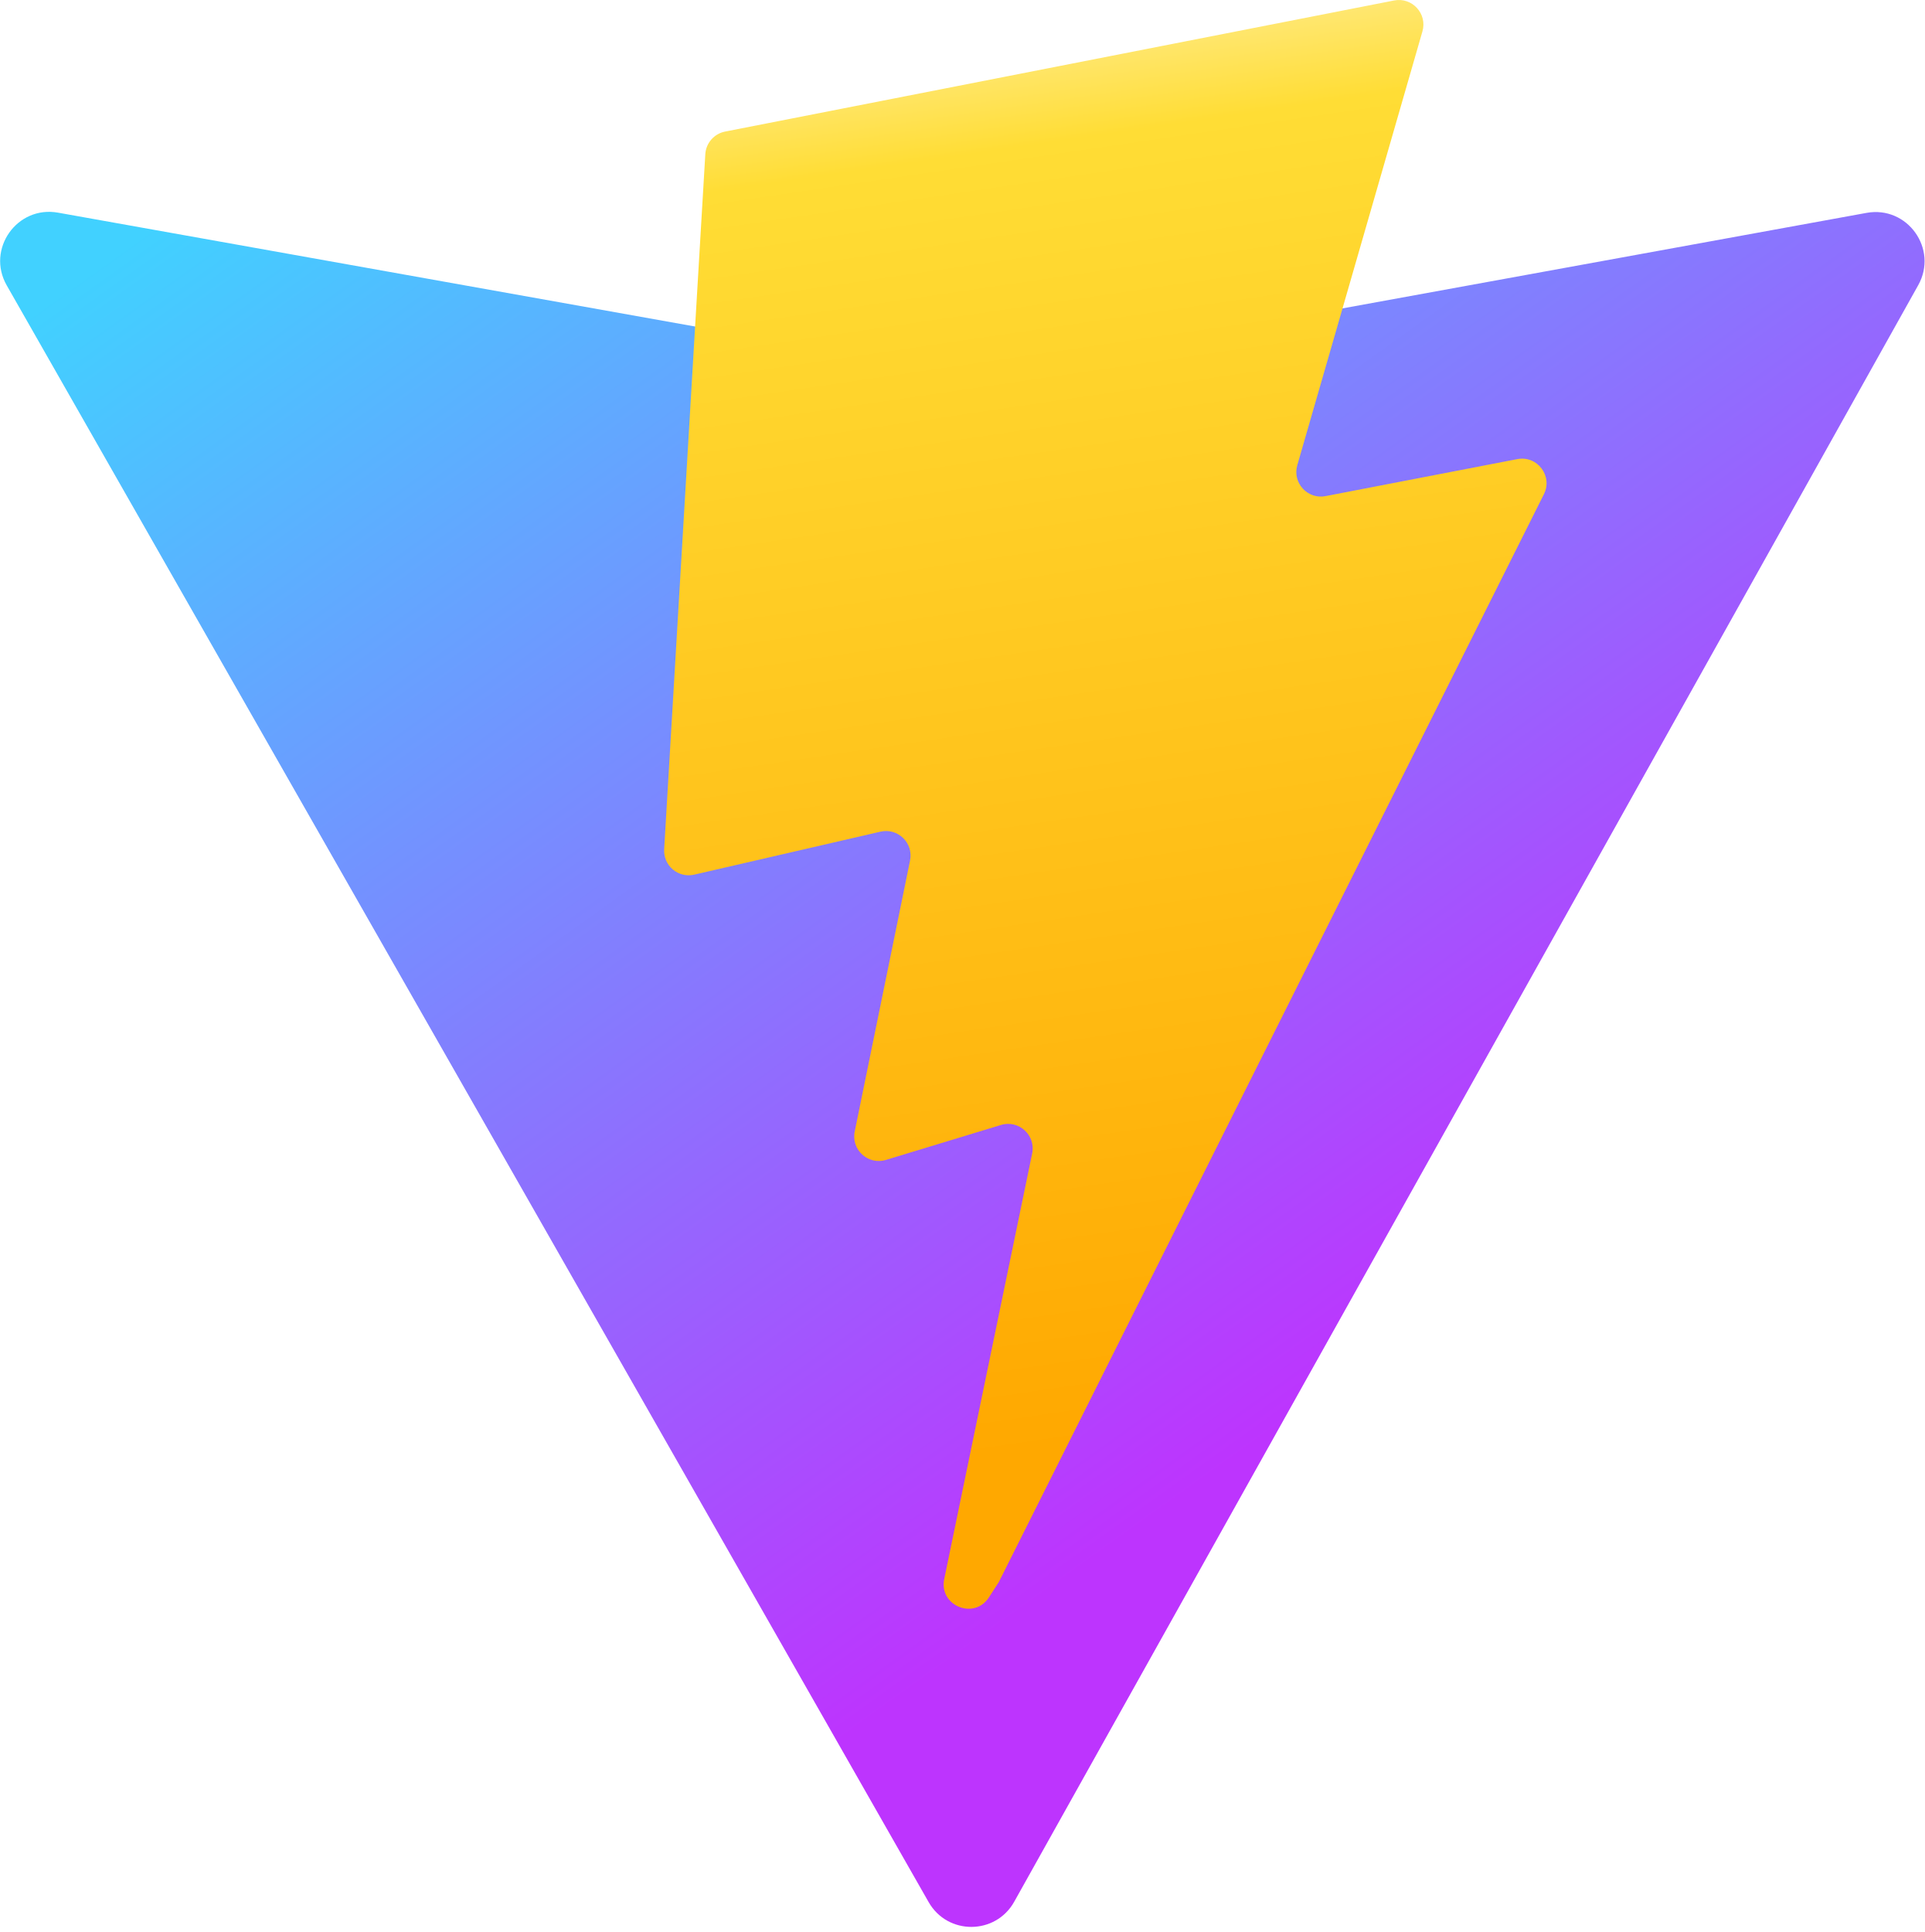
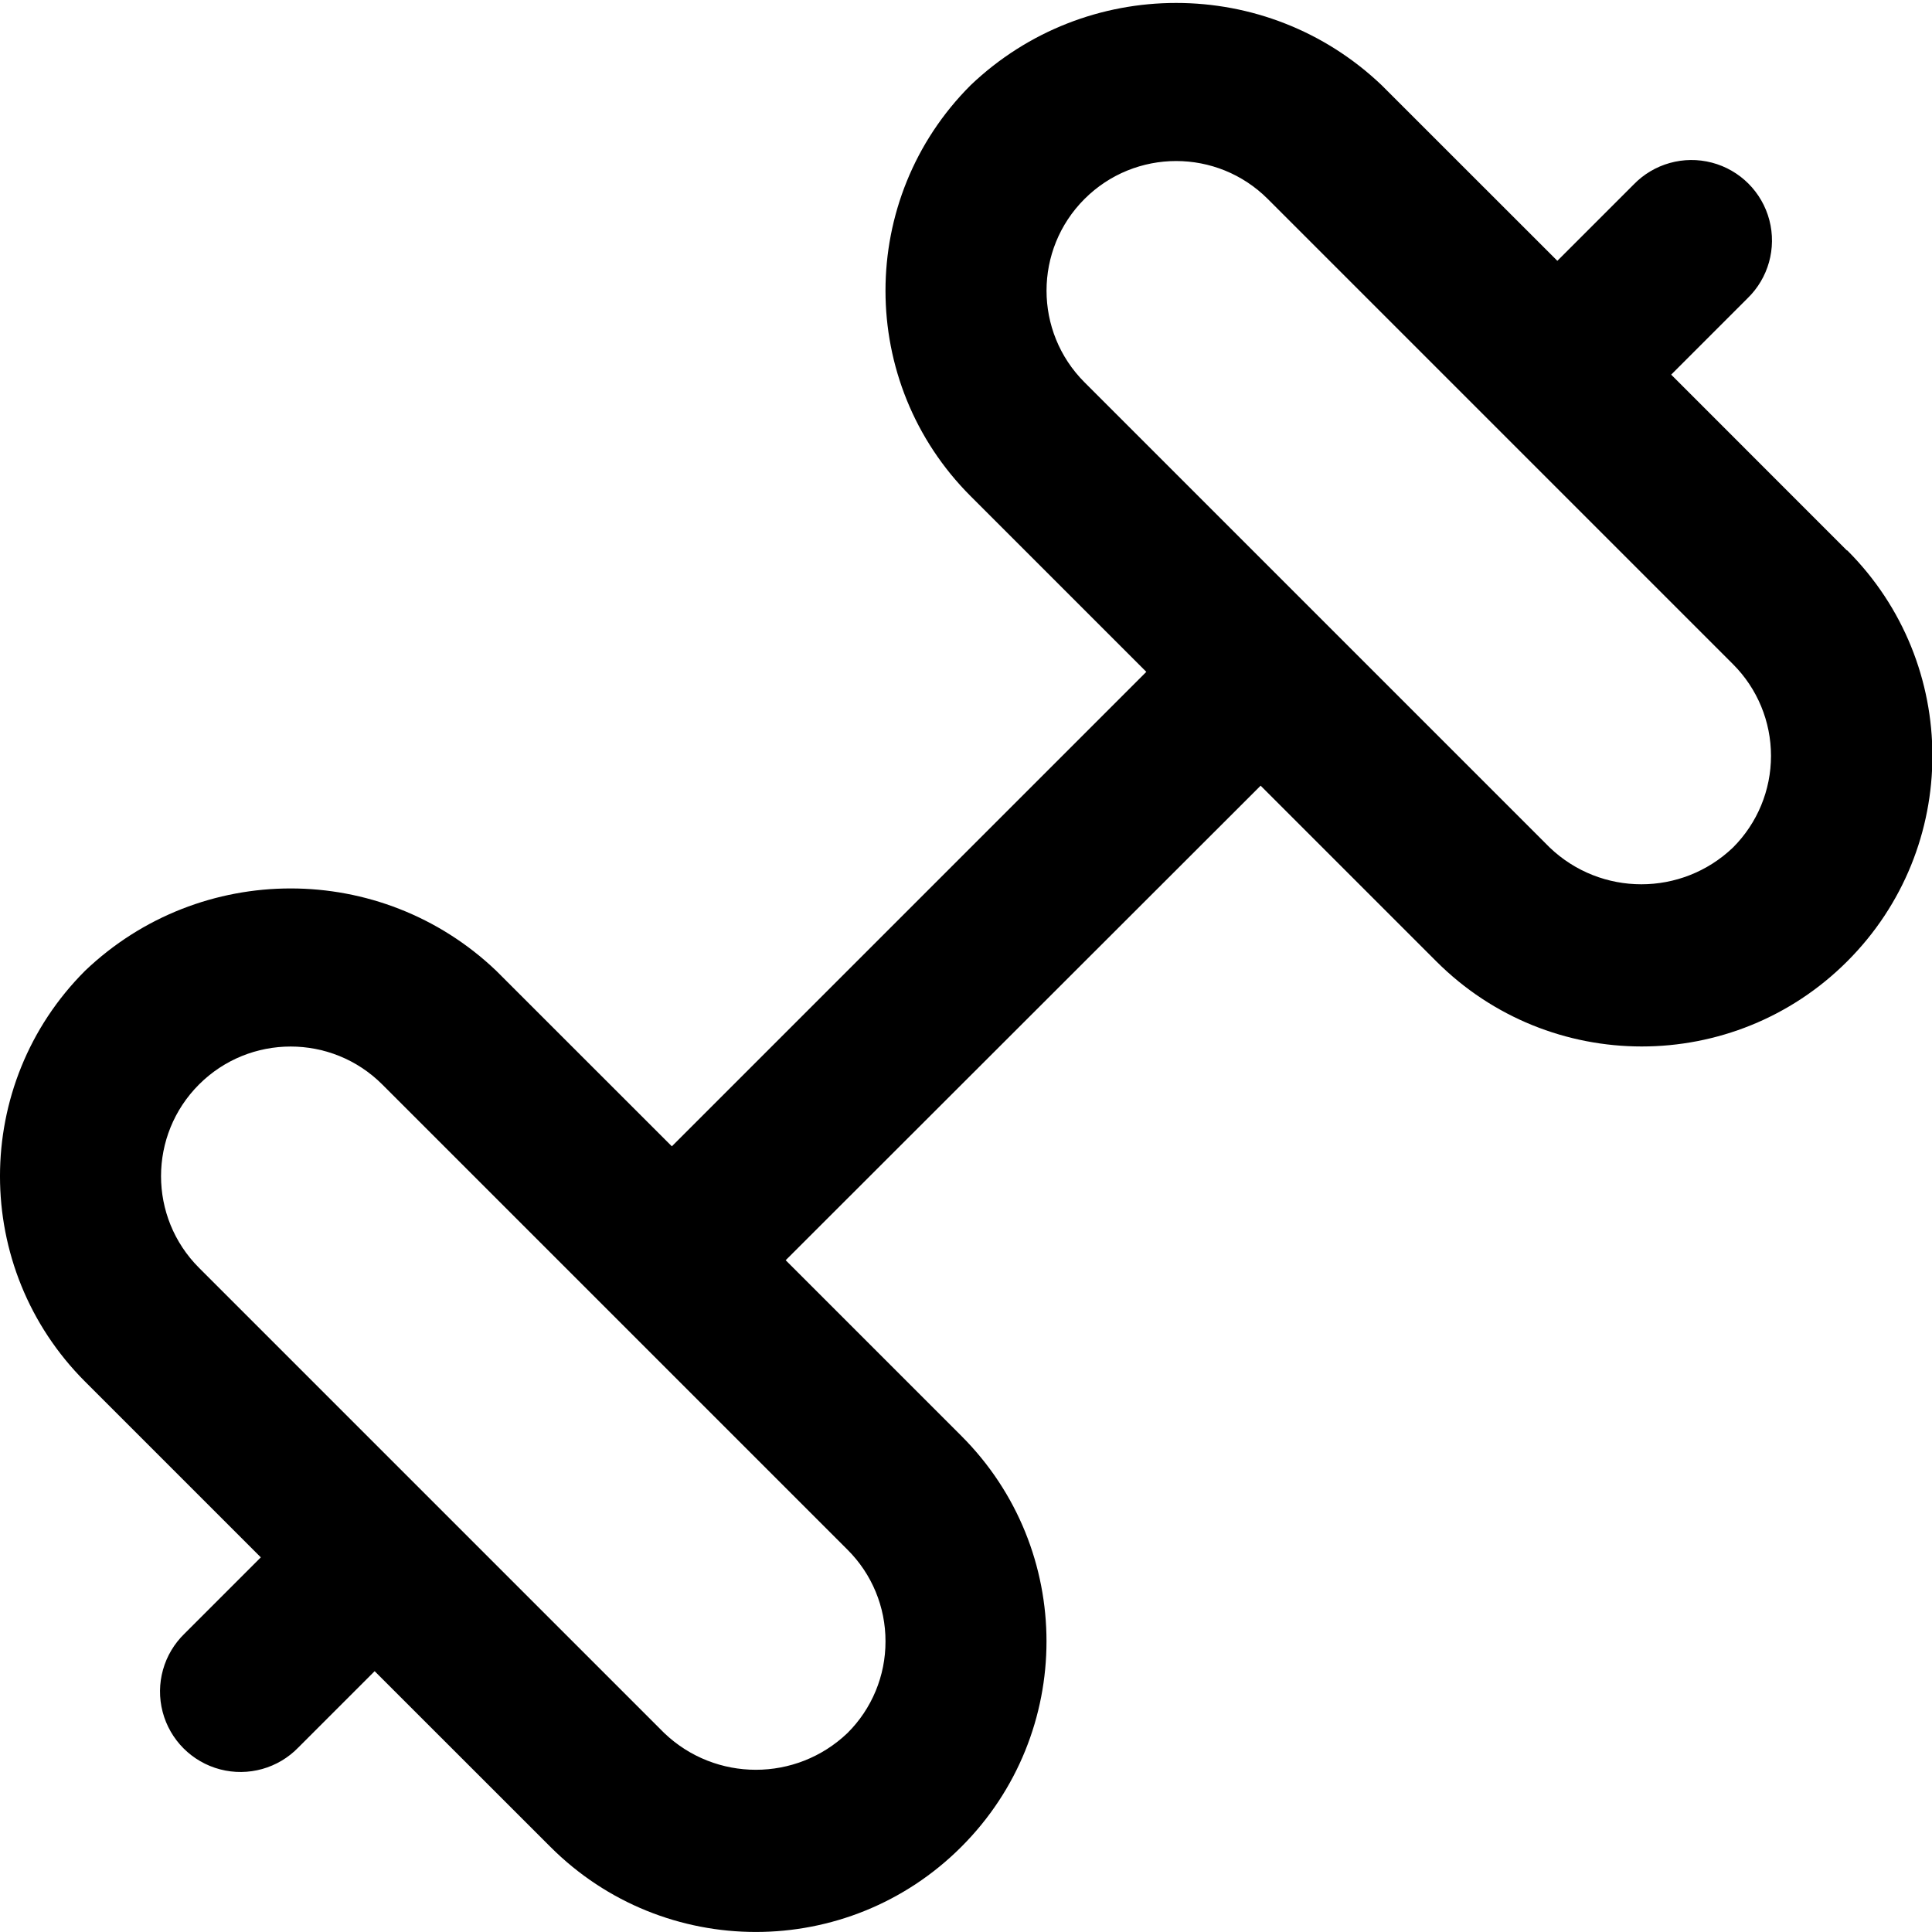
- <svg xmlns="http://www.w3.org/2000/svg" aria-hidden="true" role="img" class="iconify iconify--logos" width="31.88" height="32" preserveAspectRatio="xMidYMid meet" viewBox="0 0 256 257">
-   <defs>
-     <linearGradient id="IconifyId1813088fe1fbc01fb466" x1="-.828%" x2="57.636%" y1="7.652%" y2="78.411%">
-       <stop offset="0%" stop-color="#41D1FF" />
-       <stop offset="100%" stop-color="#BD34FE" />
-     </linearGradient>
-     <linearGradient id="IconifyId1813088fe1fbc01fb467" x1="43.376%" x2="50.316%" y1="2.242%" y2="89.03%">
-       <stop offset="0%" stop-color="#FFEA83" />
-       <stop offset="8.333%" stop-color="#FFDD35" />
-       <stop offset="100%" stop-color="#FFA800" />
-     </linearGradient>
-   </defs>
-   <path fill="url(#IconifyId1813088fe1fbc01fb466)" d="M255.153 37.938L134.897 252.976c-2.483 4.44-8.862 4.466-11.382.048L.875 37.958c-2.746-4.814 1.371-10.646 6.827-9.67l120.385 21.517a6.537 6.537 0 0 0 2.322-.004l117.867-21.483c5.438-.991 9.574 4.796 6.877 9.62Z" />
-   <path fill="url(#IconifyId1813088fe1fbc01fb467)" d="M185.432.063L96.44 17.501a3.268 3.268 0 0 0-2.634 3.014l-5.474 92.456a3.268 3.268 0 0 0 3.997 3.378l24.777-5.718c2.318-.535 4.413 1.507 3.936 3.838l-7.361 36.047c-.495 2.426 1.782 4.5 4.151 3.78l15.304-4.649c2.372-.72 4.652 1.36 4.15 3.788l-11.698 56.621c-.732 3.542 3.979 5.473 5.943 2.437l1.313-2.028l72.516-144.72c1.215-2.423-.88-5.186-3.54-4.672l-25.505 4.922c-2.396.462-4.435-1.77-3.759-4.114l16.646-57.705c.677-2.35-1.37-4.583-3.769-4.113Z" />
+ <svg xmlns="http://www.w3.org/2000/svg" fill="#000000" width="800px" height="800px" viewBox="0 0 24 24" id="Layer_1" data-name="Layer 1">
+   <path d="M22.942,6.837,20.76,4.654l.947-.947a1,1,0,1,0-1.414-1.414l-.947.947L17.163,1.058a3.7,3.7,0,0,0-5.105,0,3.609,3.609,0,0,0,0,5.106L14.24,8.346,8.346,14.24,6.163,12.058a3.7,3.7,0,0,0-5.105,0,3.609,3.609,0,0,0,0,5.106L3.24,19.346l-.947.947a1,1,0,1,0,1.414,1.414l.947-.947,2.183,2.182a3.609,3.609,0,0,0,5.105,0h0a3.608,3.608,0,0,0,0-5.105L9.76,15.655l5.9-5.895,2.182,2.182a3.609,3.609,0,0,0,5.105,0h0a3.608,3.608,0,0,0,0-5.105ZM11,20.39a1.6,1.6,0,0,1-.472,1.138,1.647,1.647,0,0,1-2.277,0L2.472,15.749a1.61,1.61,0,1,1,2.277-2.277l5.779,5.779A1.6,1.6,0,0,1,11,20.39Zm10.528-9.862a1.647,1.647,0,0,1-2.277,0L13.472,4.749a1.61,1.61,0,1,1,2.277-2.277l5.779,5.779a1.609,1.609,0,0,1,0,2.277Z" />
</svg>
